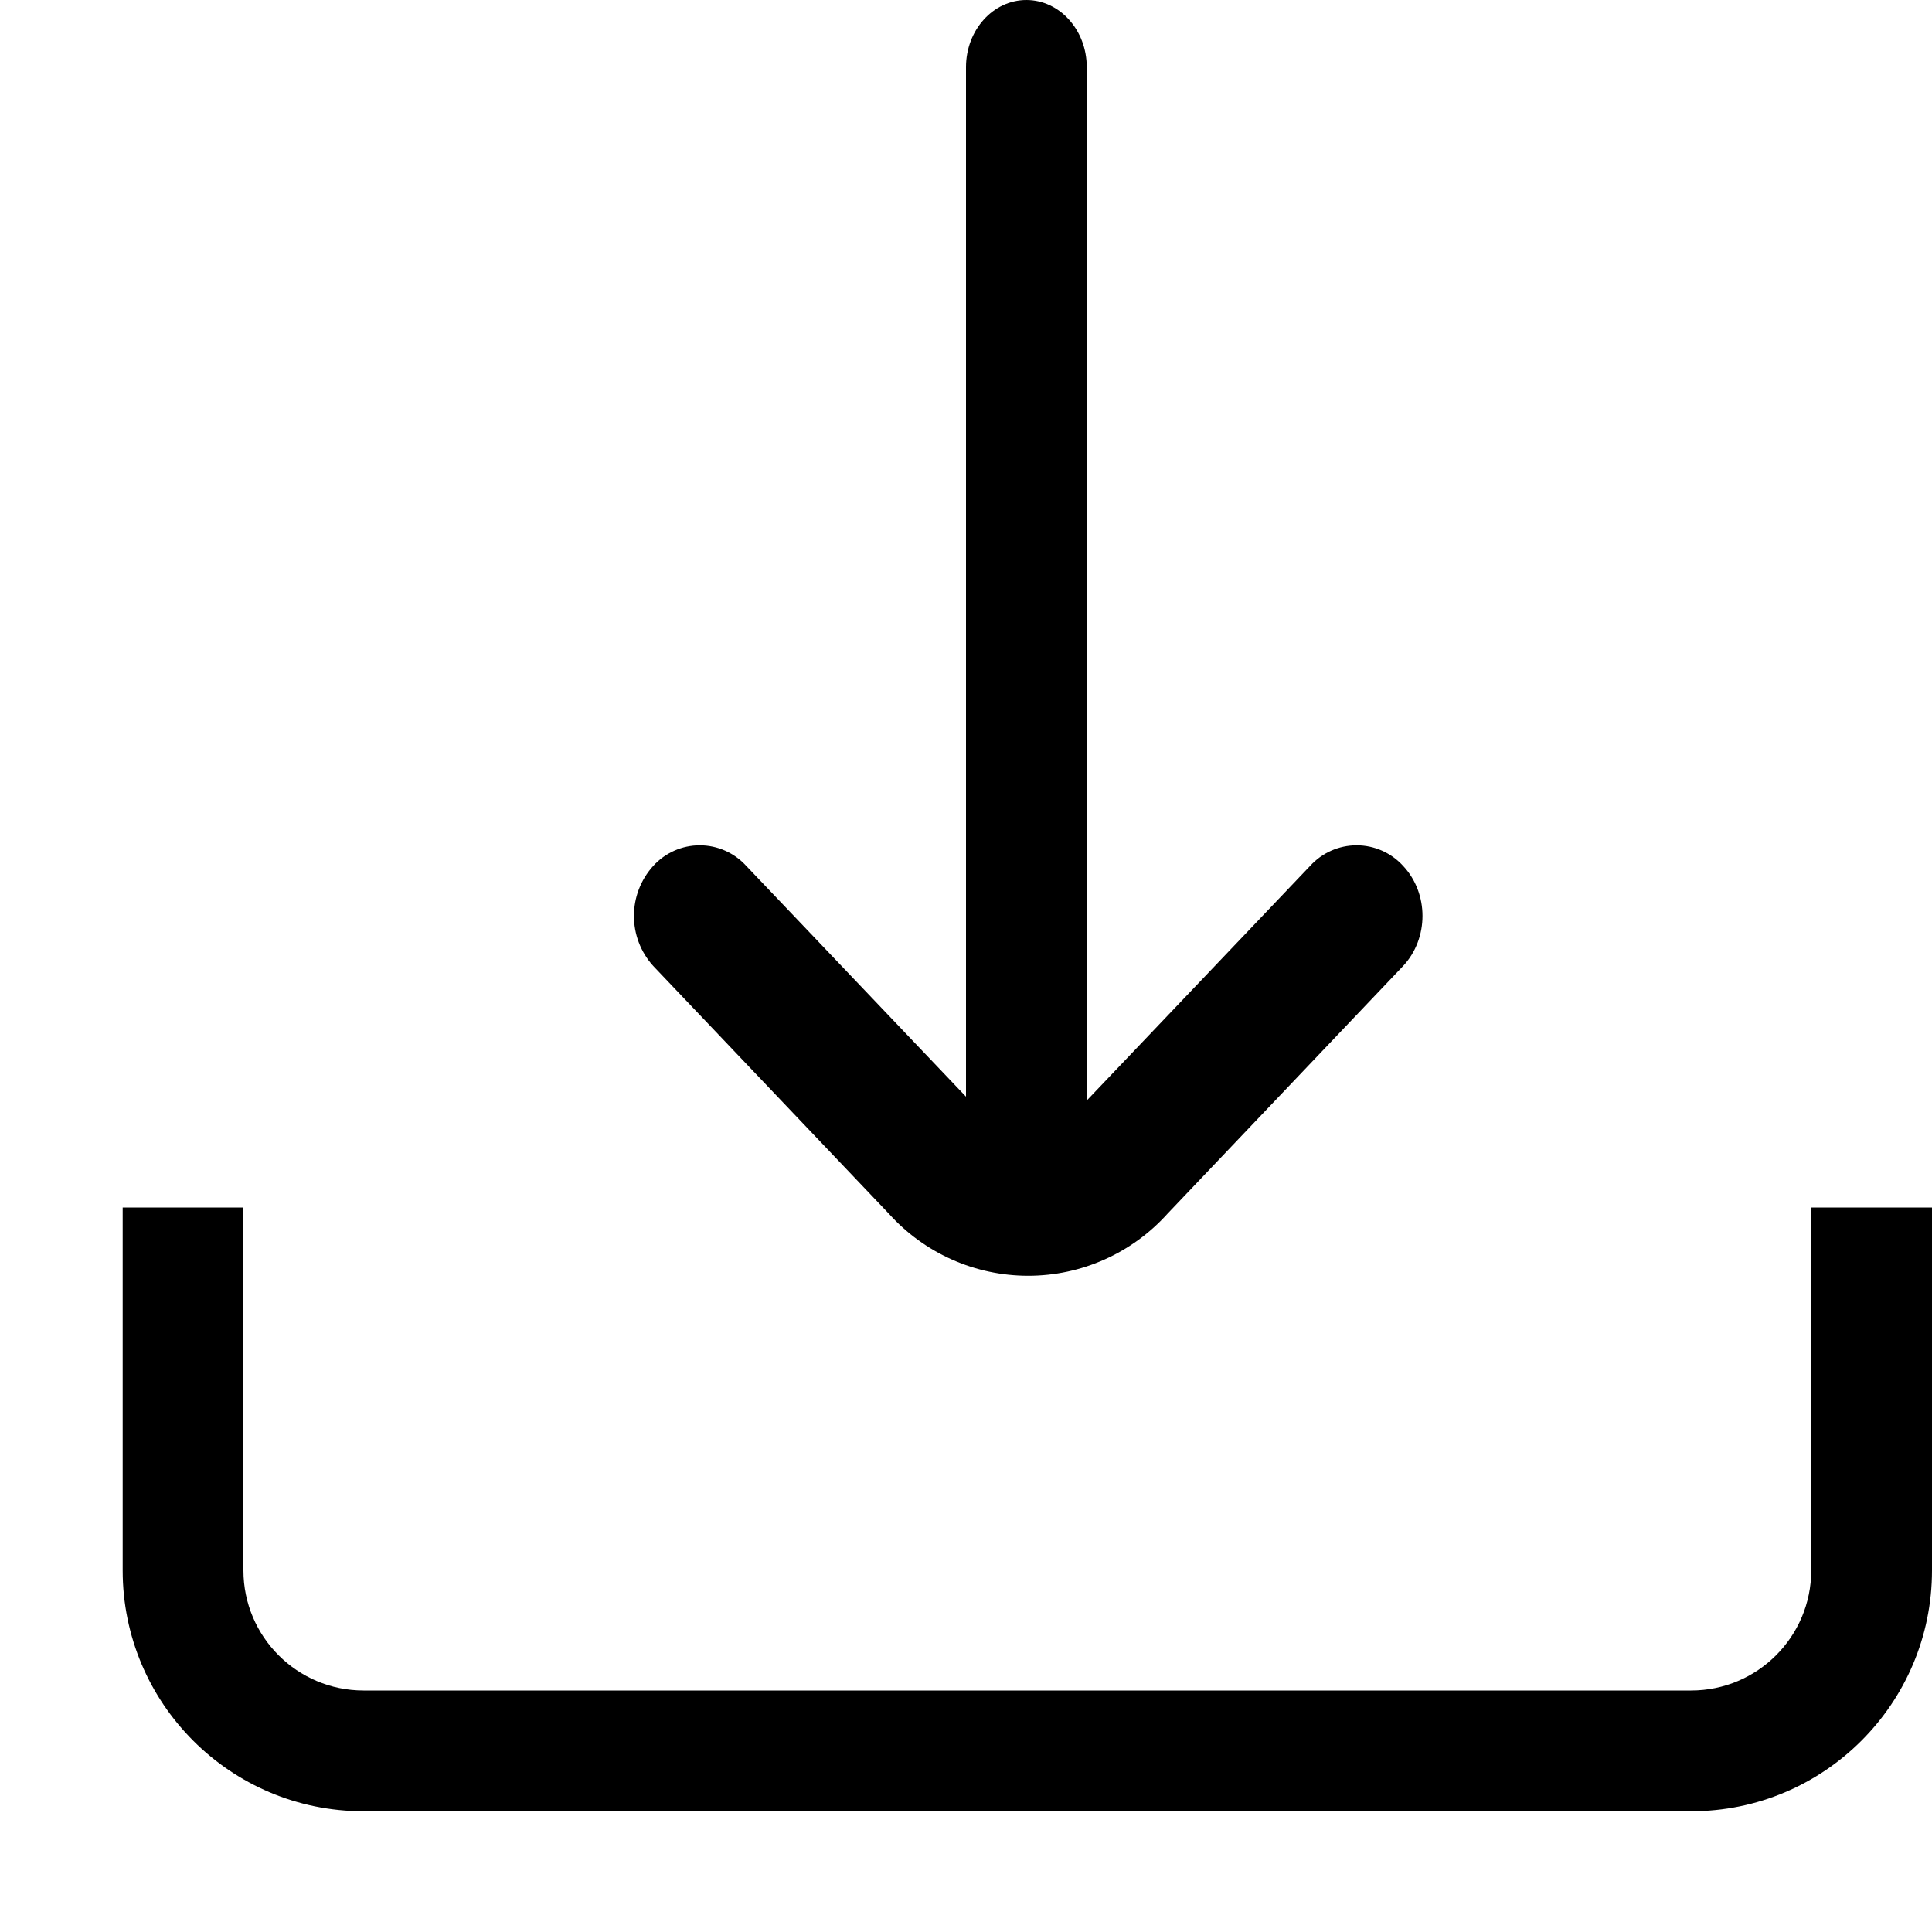
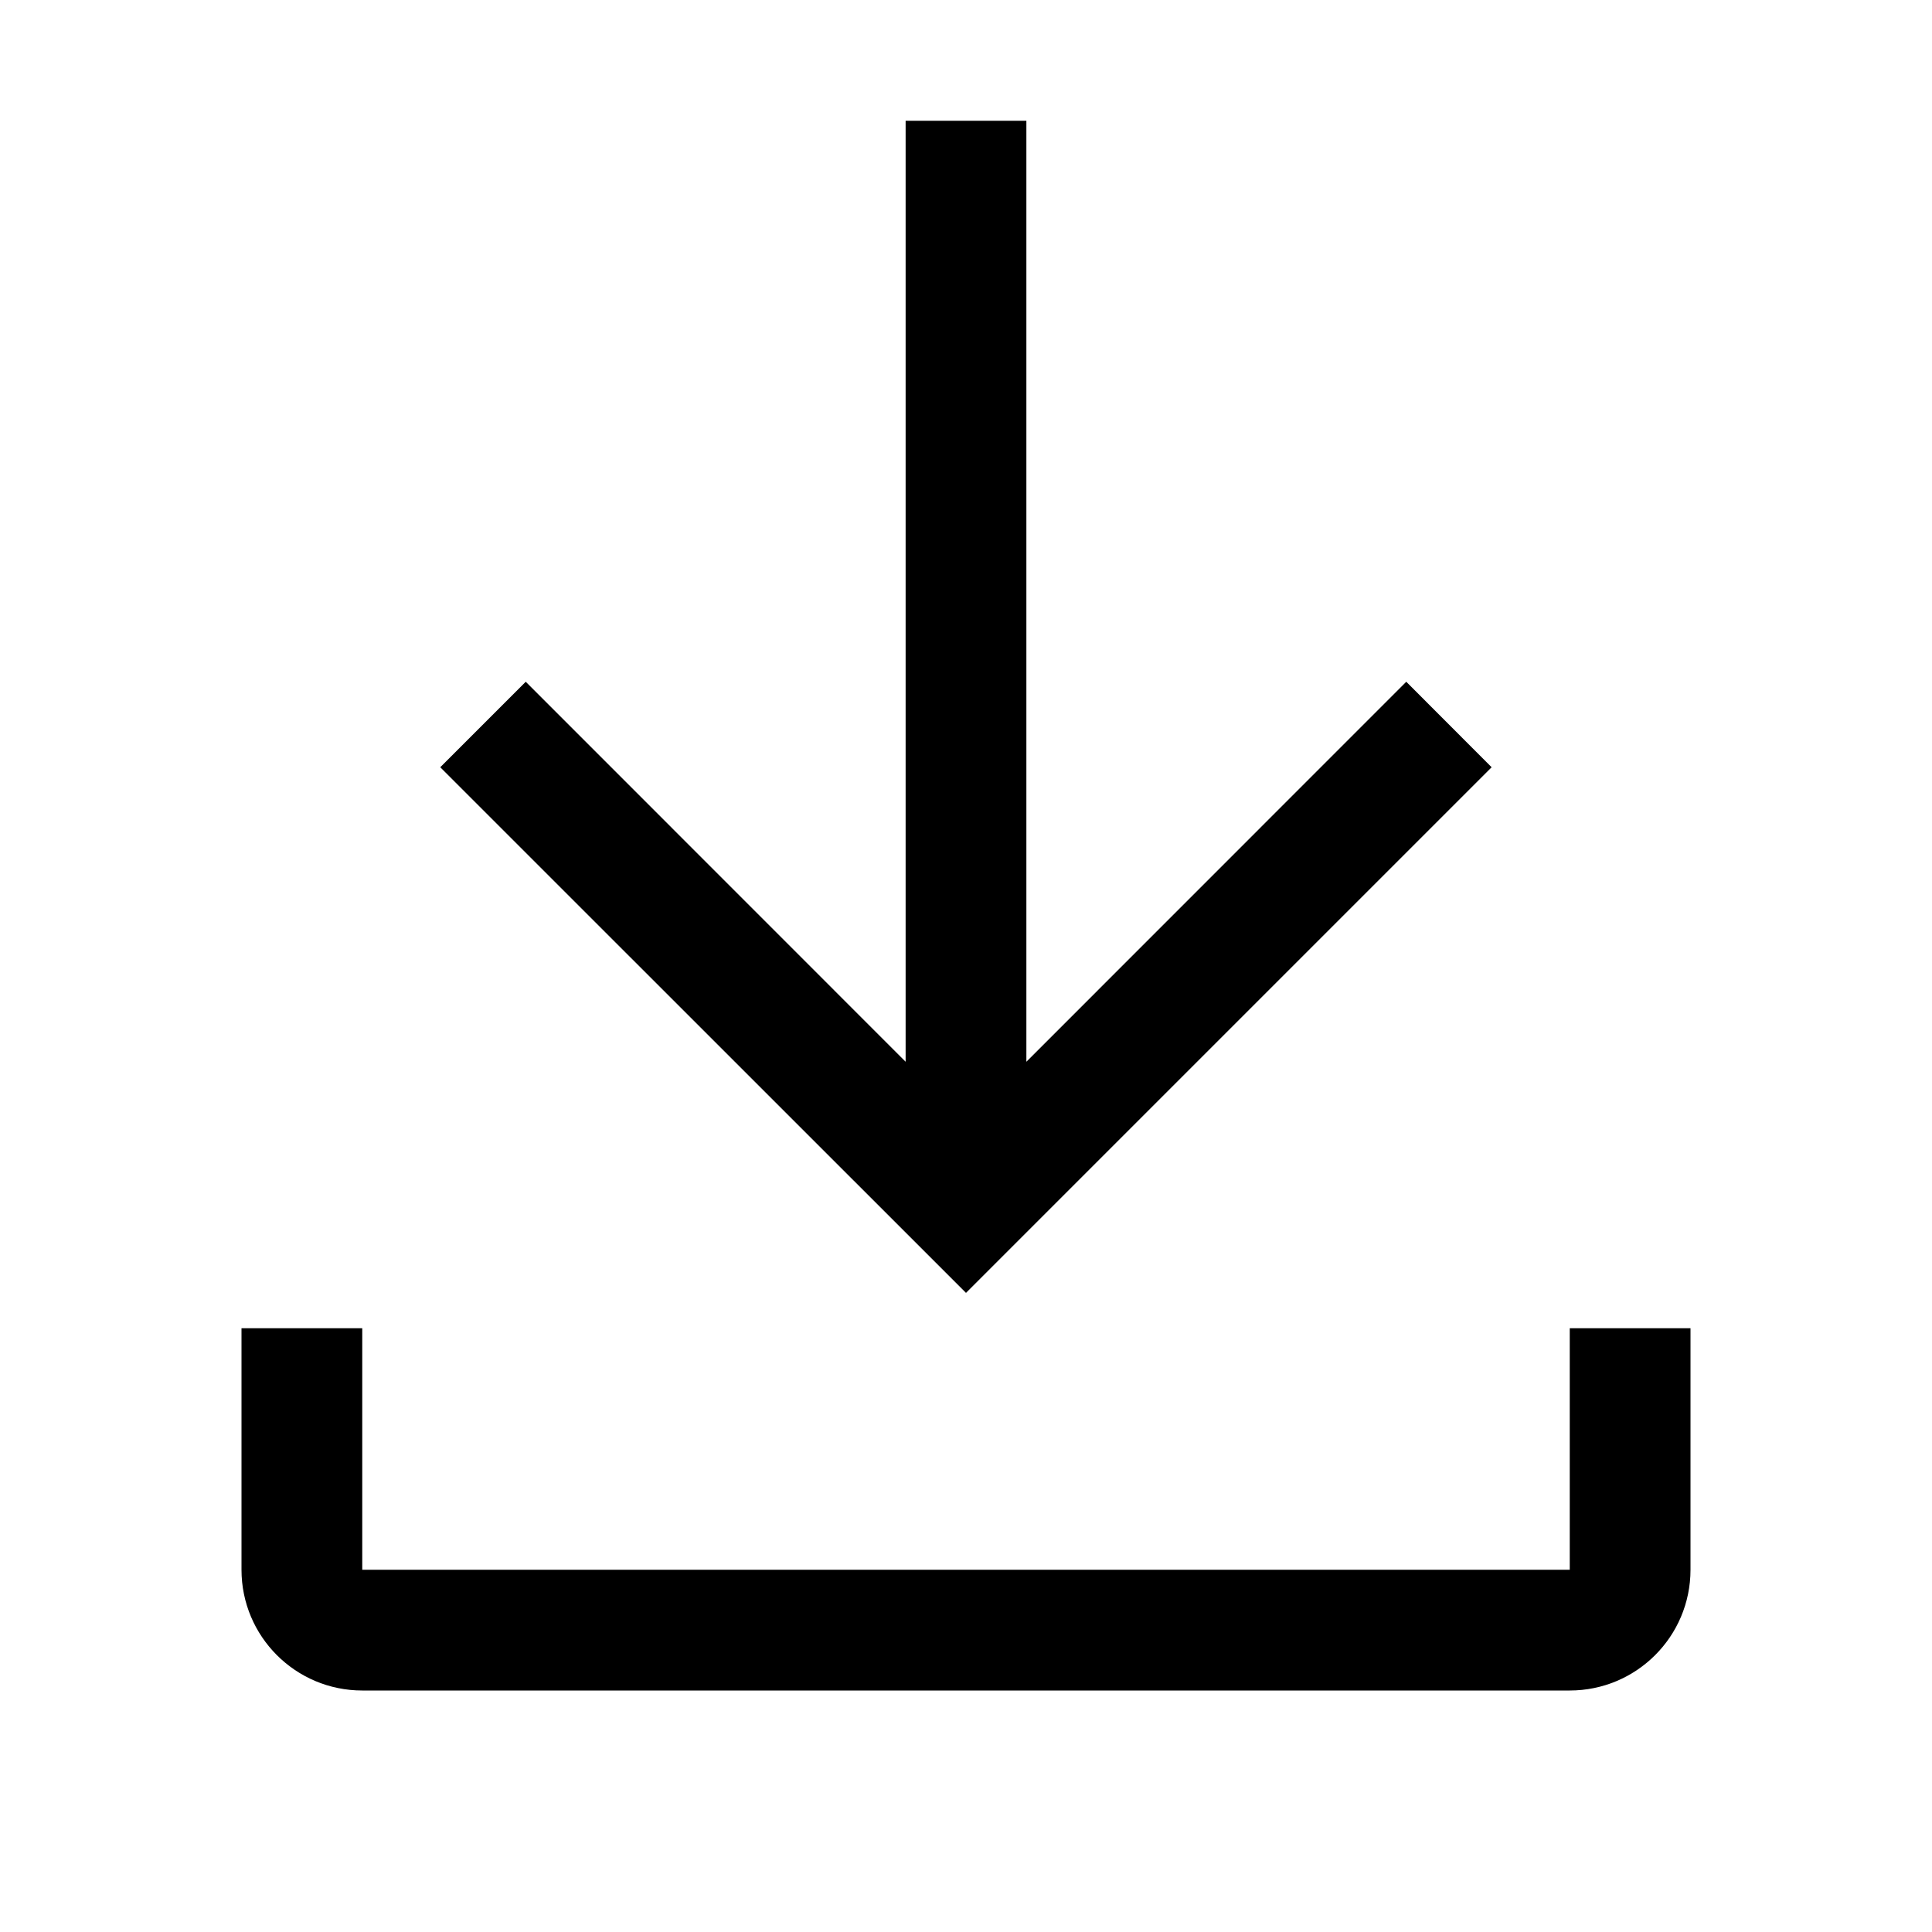
<svg xmlns="http://www.w3.org/2000/svg" width="16" height="16" viewBox="0 0 16 16">
-   <path d="M9 9.114l1.85-1.943a.52.52 0 01.77 0c.214.228.214.6 0 .829l-1.95 2.05a1.552 1.552 0 01-2.31 0L5.41 8a.617.617 0 010-.829.52.52 0 01.77 0L8 9.082V.556C8 .249 8.224 0 8.5 0s.5.249.5.556v8.558z" />
-   <path d="M16 13.006V10h-1v3.006a.995.995 0 01-.994.994H3.01a.995.995 0 01-.994-.994V10h-1v3.006c0 1.1.892 1.994 1.994 1.994h10.996c1.1 0 1.994-.893 1.994-1.994z" />
+   <path d="M3 13h10v-2h1v2a1 1 0 0 1-1 1H3a1 1 0 0 1-1-1v-2h1v2ZM8.5 1v7.793l3.146-3.147.707.708L8 10.707 3.646 6.354l.708-.708L7.5 8.793V1h1Z" />
</svg>
